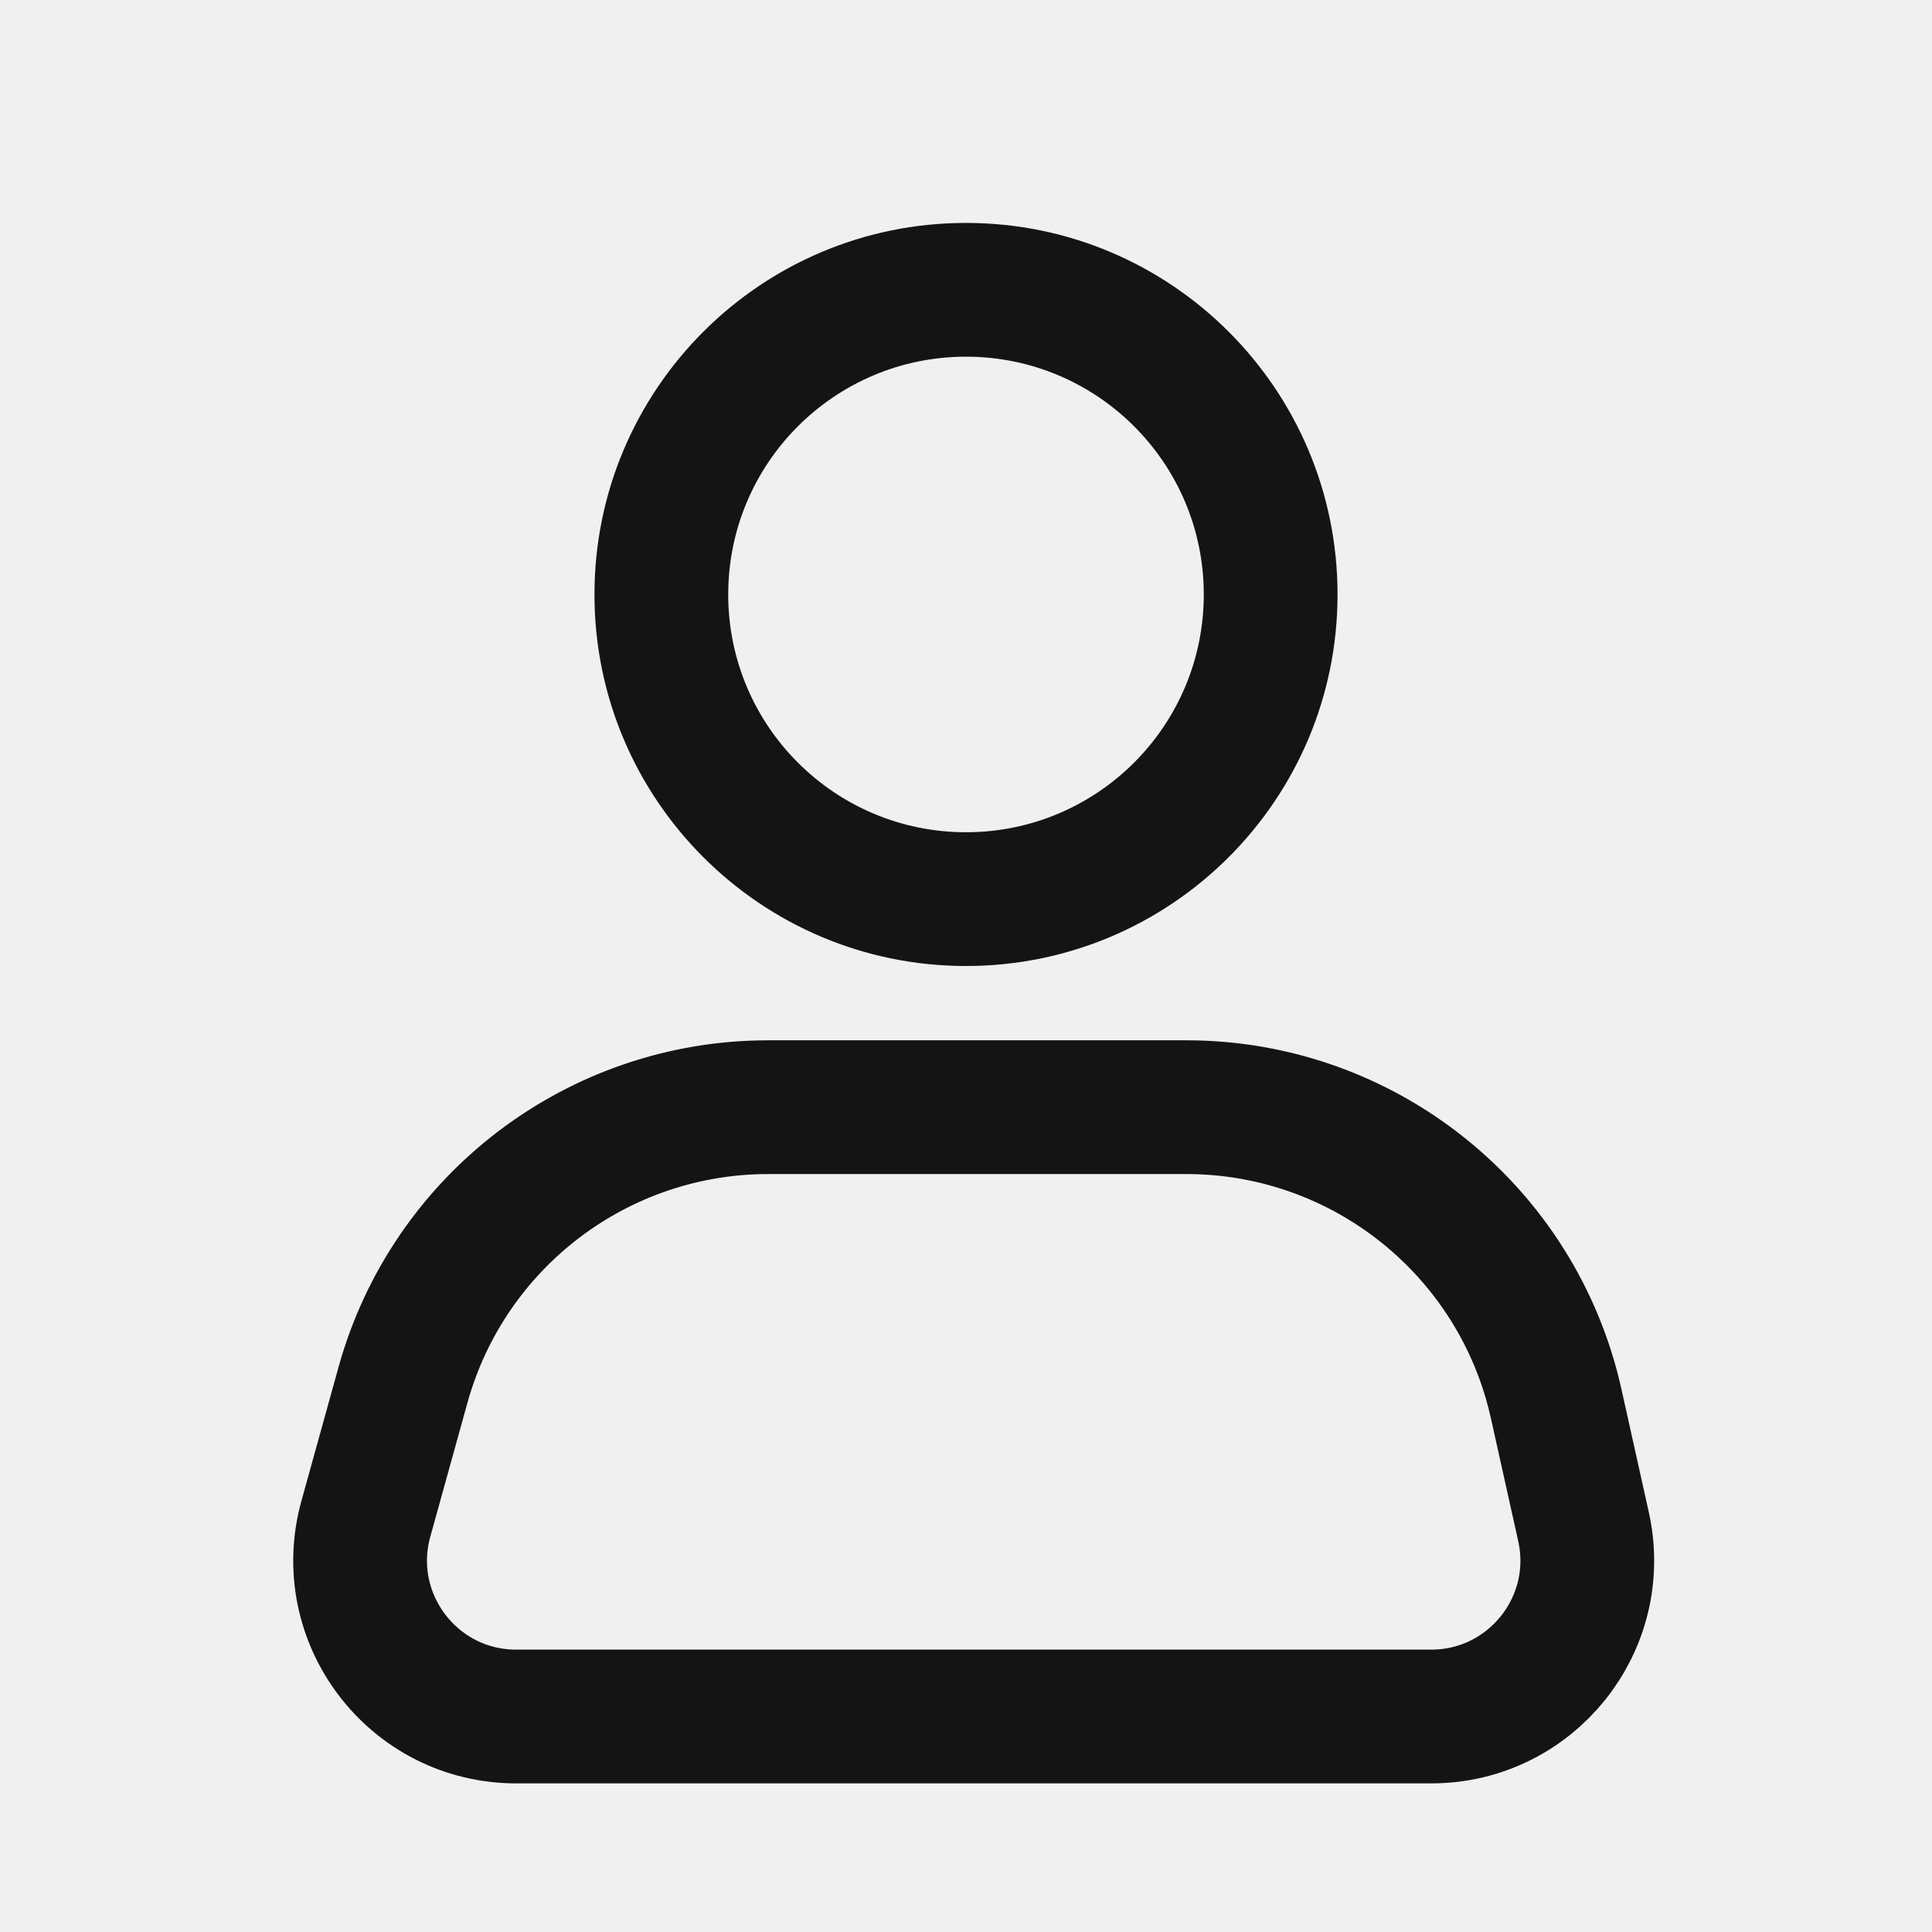
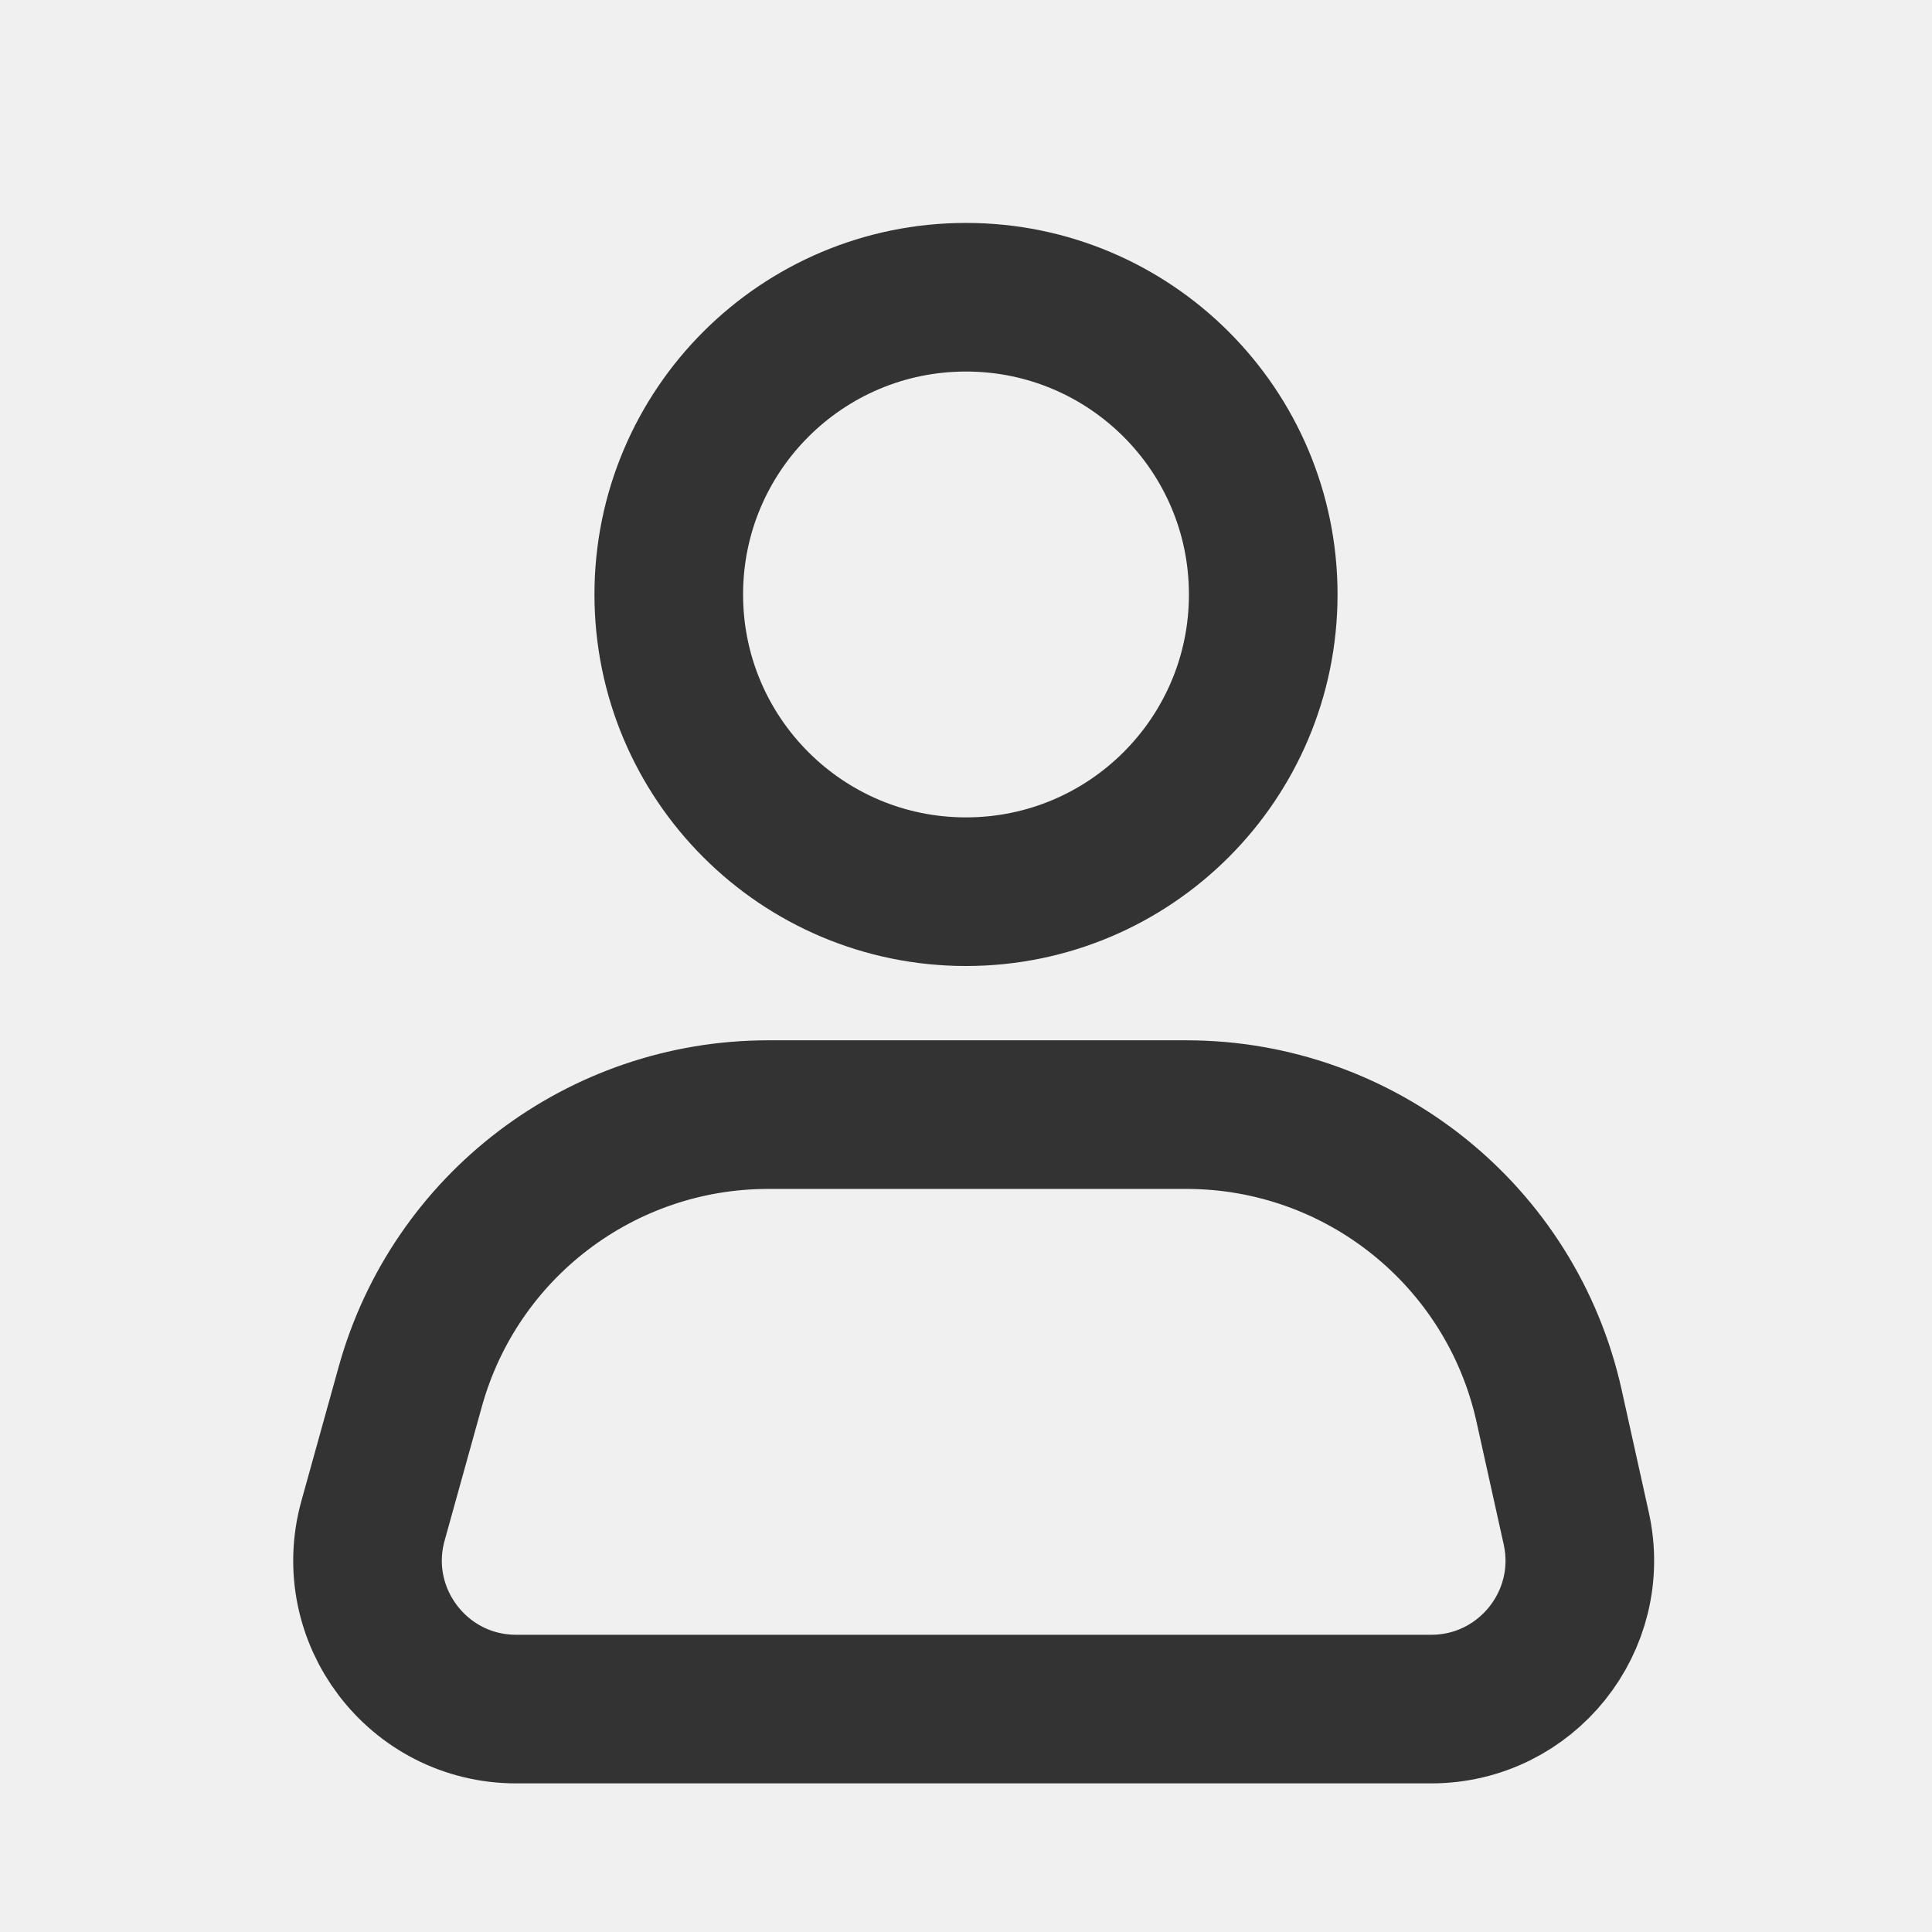
<svg xmlns="http://www.w3.org/2000/svg" width="26" height="26" viewBox="0 0 26 26" fill="none">
-   <mask id="path-1-inside-1_800_2818" fill="white">
-     <path d="M18 8C18 10.761 15.761 13 13 13C10.239 13 8 10.761 8 8C8 5.239 10.239 3 13 3C15.761 3 18 5.239 18 8Z" />
-   </mask>
-   <path d="M16.2 8C16.2 9.767 14.767 11.2 13 11.2V14.8C16.756 14.8 19.8 11.755 19.8 8H16.2ZM13 11.2C11.233 11.2 9.8 9.767 9.8 8H6.2C6.2 11.755 9.244 14.8 13 14.8V11.2ZM9.8 8C9.8 6.233 11.233 4.8 13 4.8V1.2C9.244 1.2 6.2 4.244 6.2 8H9.8ZM13 4.8C14.767 4.8 16.2 6.233 16.2 8H19.8C19.8 4.244 16.756 1.2 13 1.2V4.8Z" fill="#141414" mask="url(#path-1-inside-1_800_2818)" />
-   <path d="M5.424 18.635C6.038 16.428 8.047 14.9 10.338 14.9H15.965C18.355 14.9 20.425 16.56 20.943 18.894L21.31 20.544C21.602 21.856 20.604 23.1 19.26 23.1H6.947C5.558 23.1 4.552 21.776 4.924 20.438L5.424 18.635Z" stroke="#141414" stroke-width="1.8" />
+   <circle cx="13" cy="8" r="4" stroke="#333333" stroke-width="2" />
+   <path d="M5.521 18.662C6.122 16.498 8.092 15 10.338 15H15.965C18.308 15 20.337 16.628 20.846 18.915L21.212 20.566C21.49 21.815 20.54 23 19.26 23H6.947C5.624 23 4.666 21.739 5.02 20.465L5.521 18.662Z" stroke="#333333" stroke-width="2" />
</svg>
